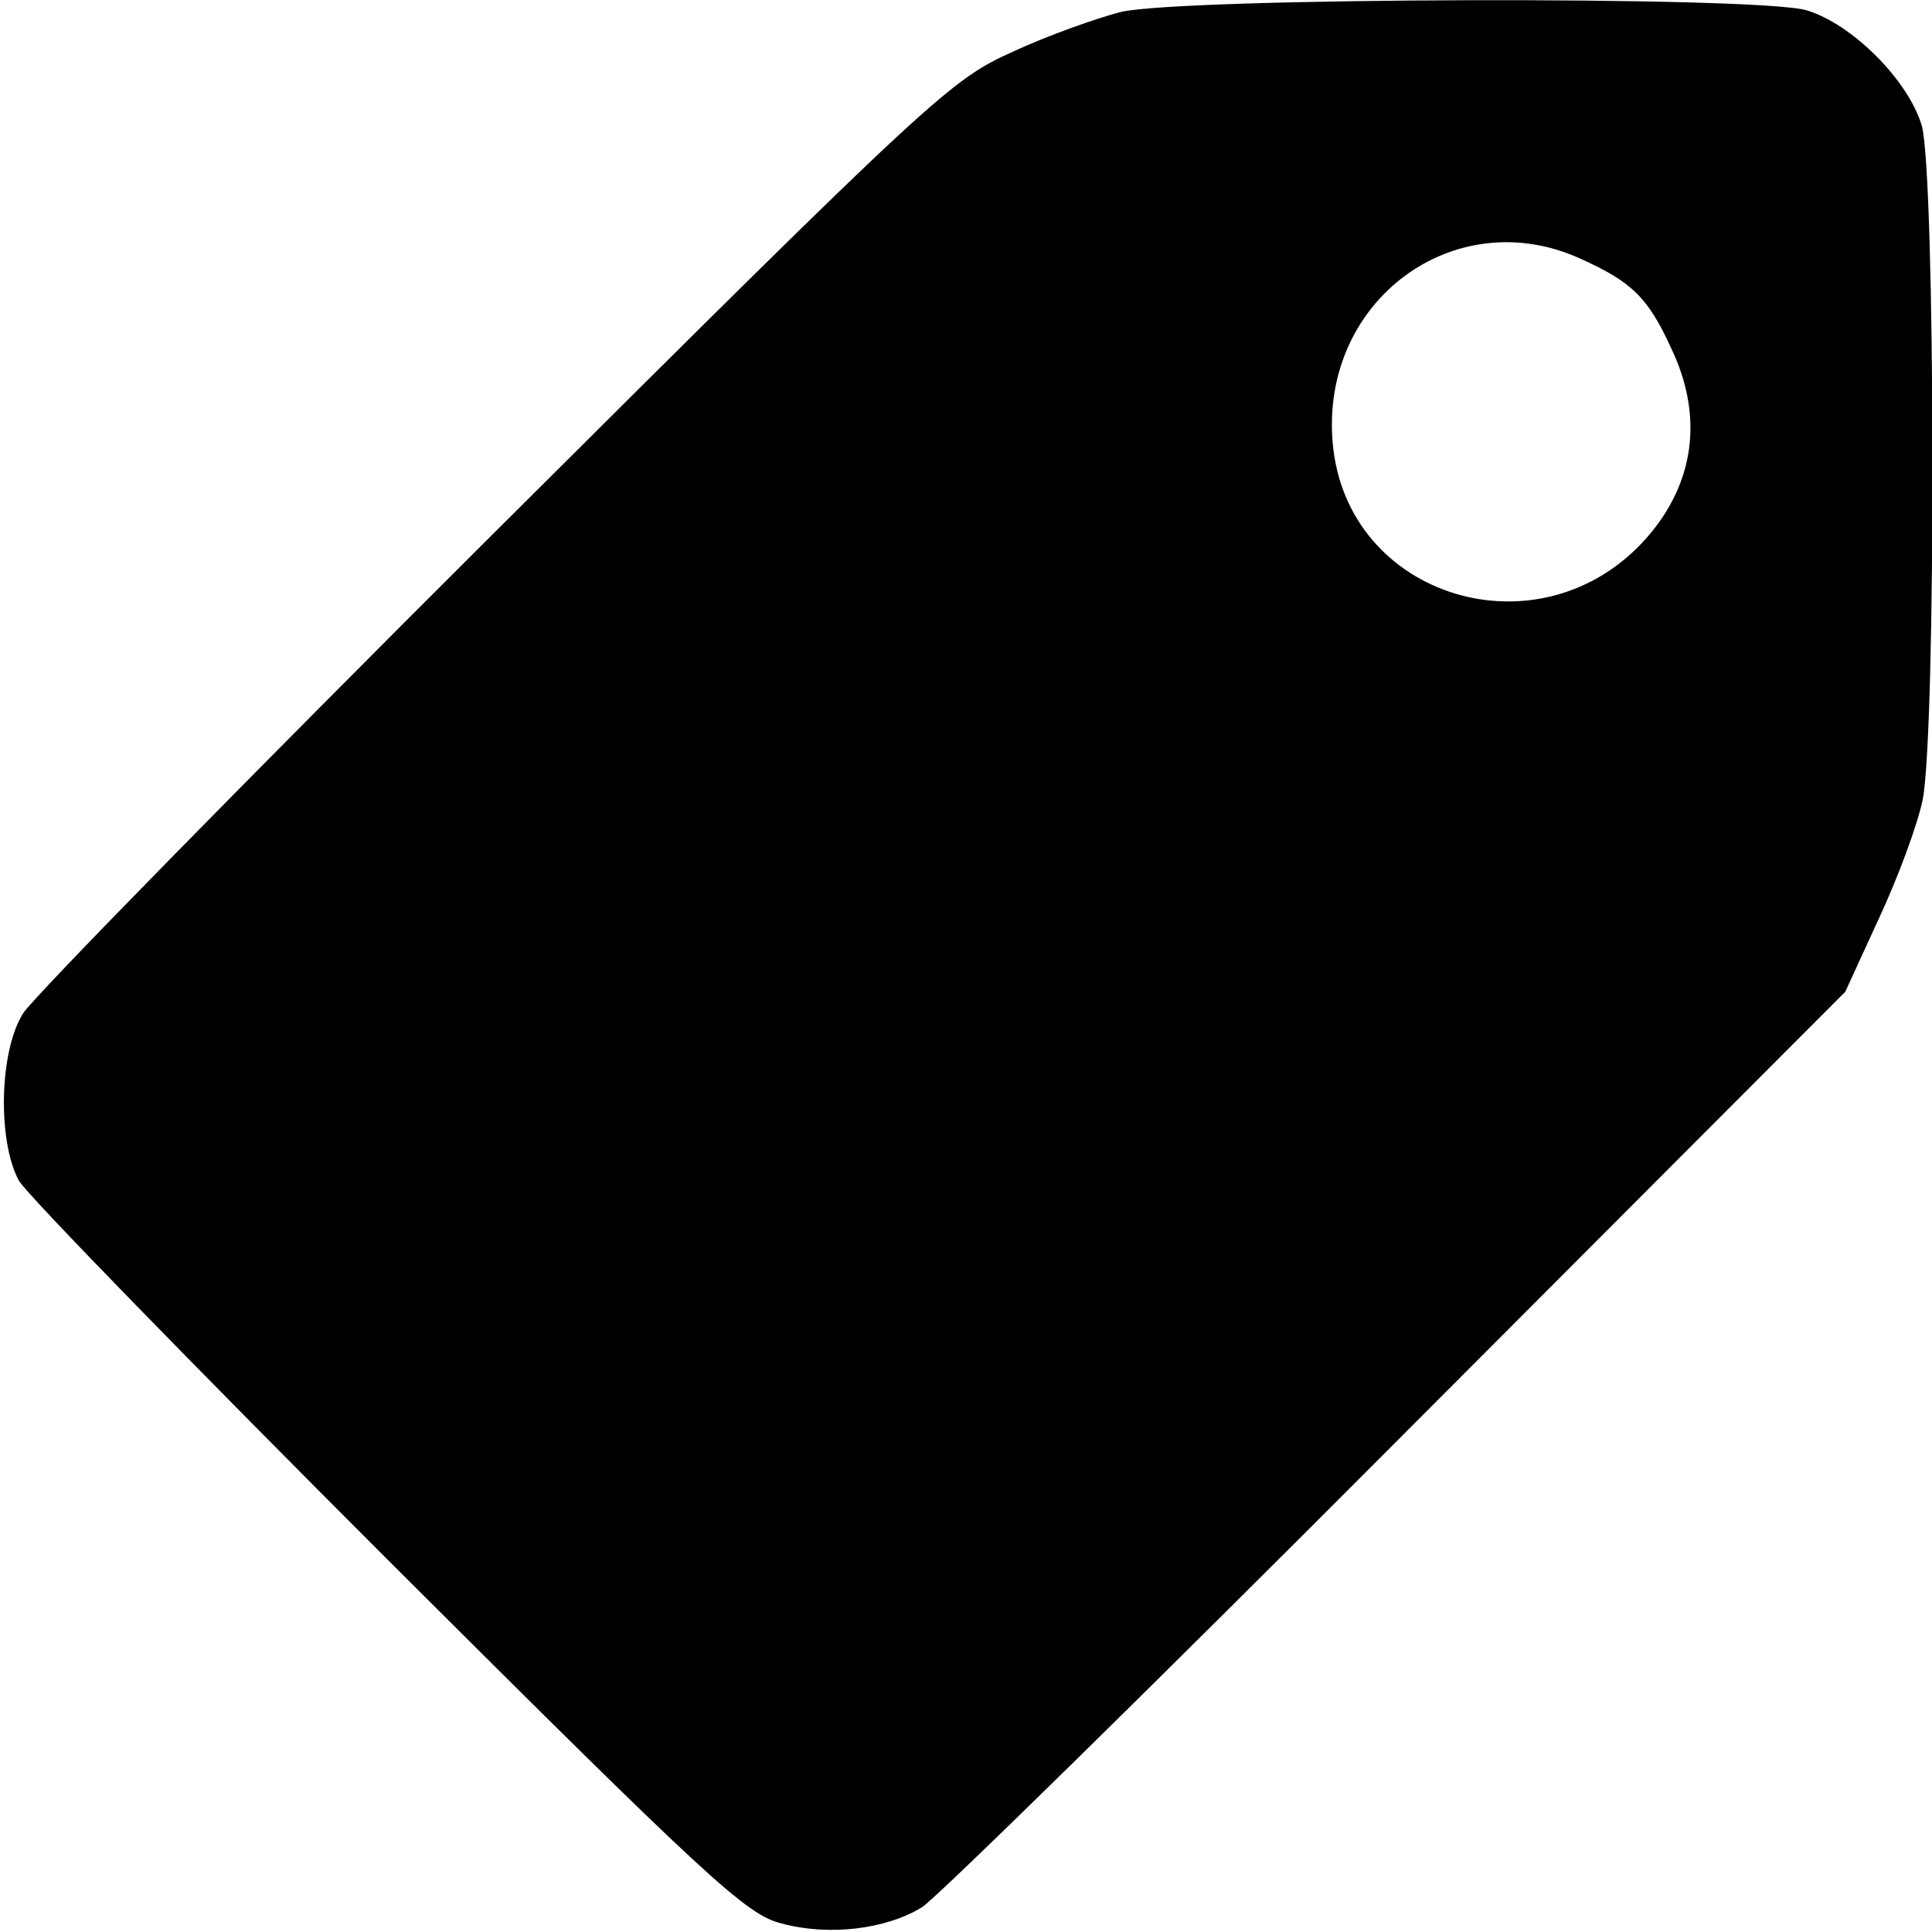
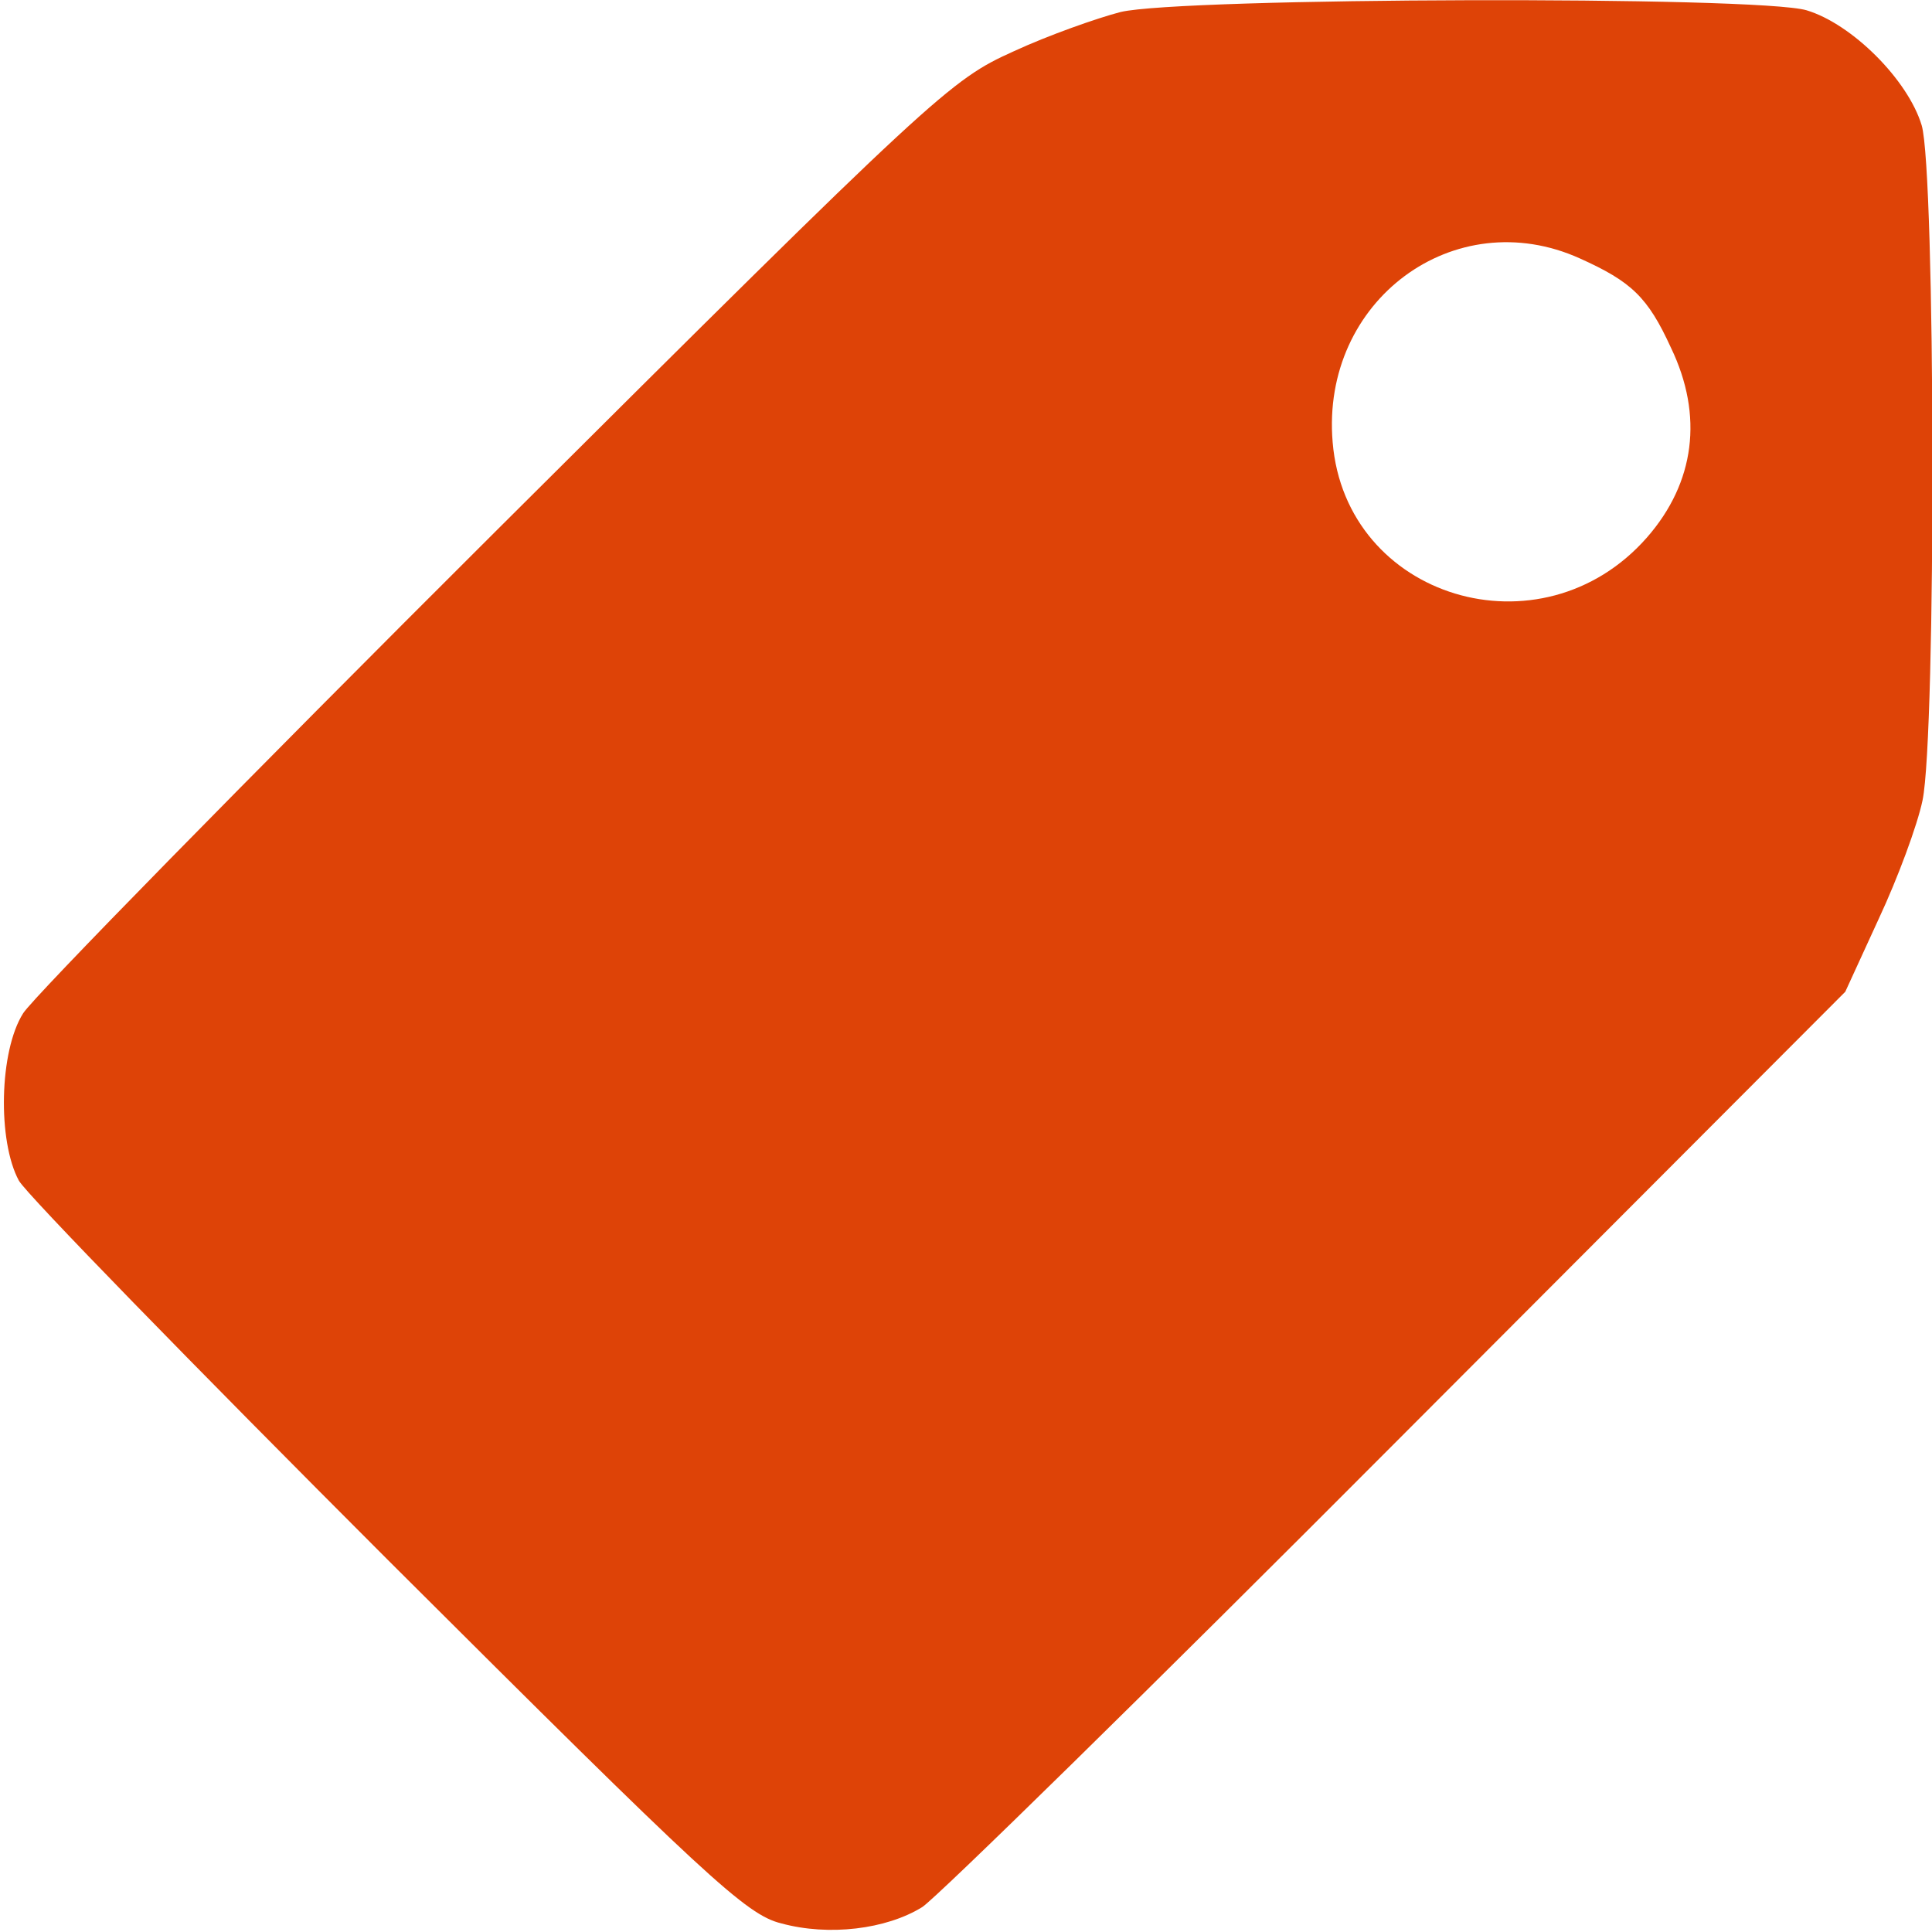
<svg xmlns="http://www.w3.org/2000/svg" version="1.0" width="225pt" height="225pt" viewBox="0 0 225 225" preserveAspectRatio="xMidYMid meet">
-   <g transform="translate(0,225) scale(0.1,-0.1)" fill="#000000" stroke="none">
+   <g transform="translate(0,225) scale(0.1,-0.1)" fill="#DE4307" stroke="none">
    <path d="M1305 2236 c-27 -7 -84 -27 -125 -46 -73 -33 -89 -47 -603 -559 -290 -289 -538 -542 -550 -561 -28 -44 -30 -149 -5 -195 9 -16 203 -215 430 -442 372 -371 417 -413 458 -423 55 -15 122 -7 164 19 17 11 266 255 553 543 l522 523 39 85 c22 47 45 109 51 138 16 77 15 732 -1 786 -16 53 -81 118 -134 134 -57 17 -728 15 -799 -2z m535 -287 c60 -27 79 -45 106 -104 38 -79 28 -157 -28 -221 -123 -140 -351 -71 -366 111 -14 165 142 280 288 214z" />
  </g>
</svg>
